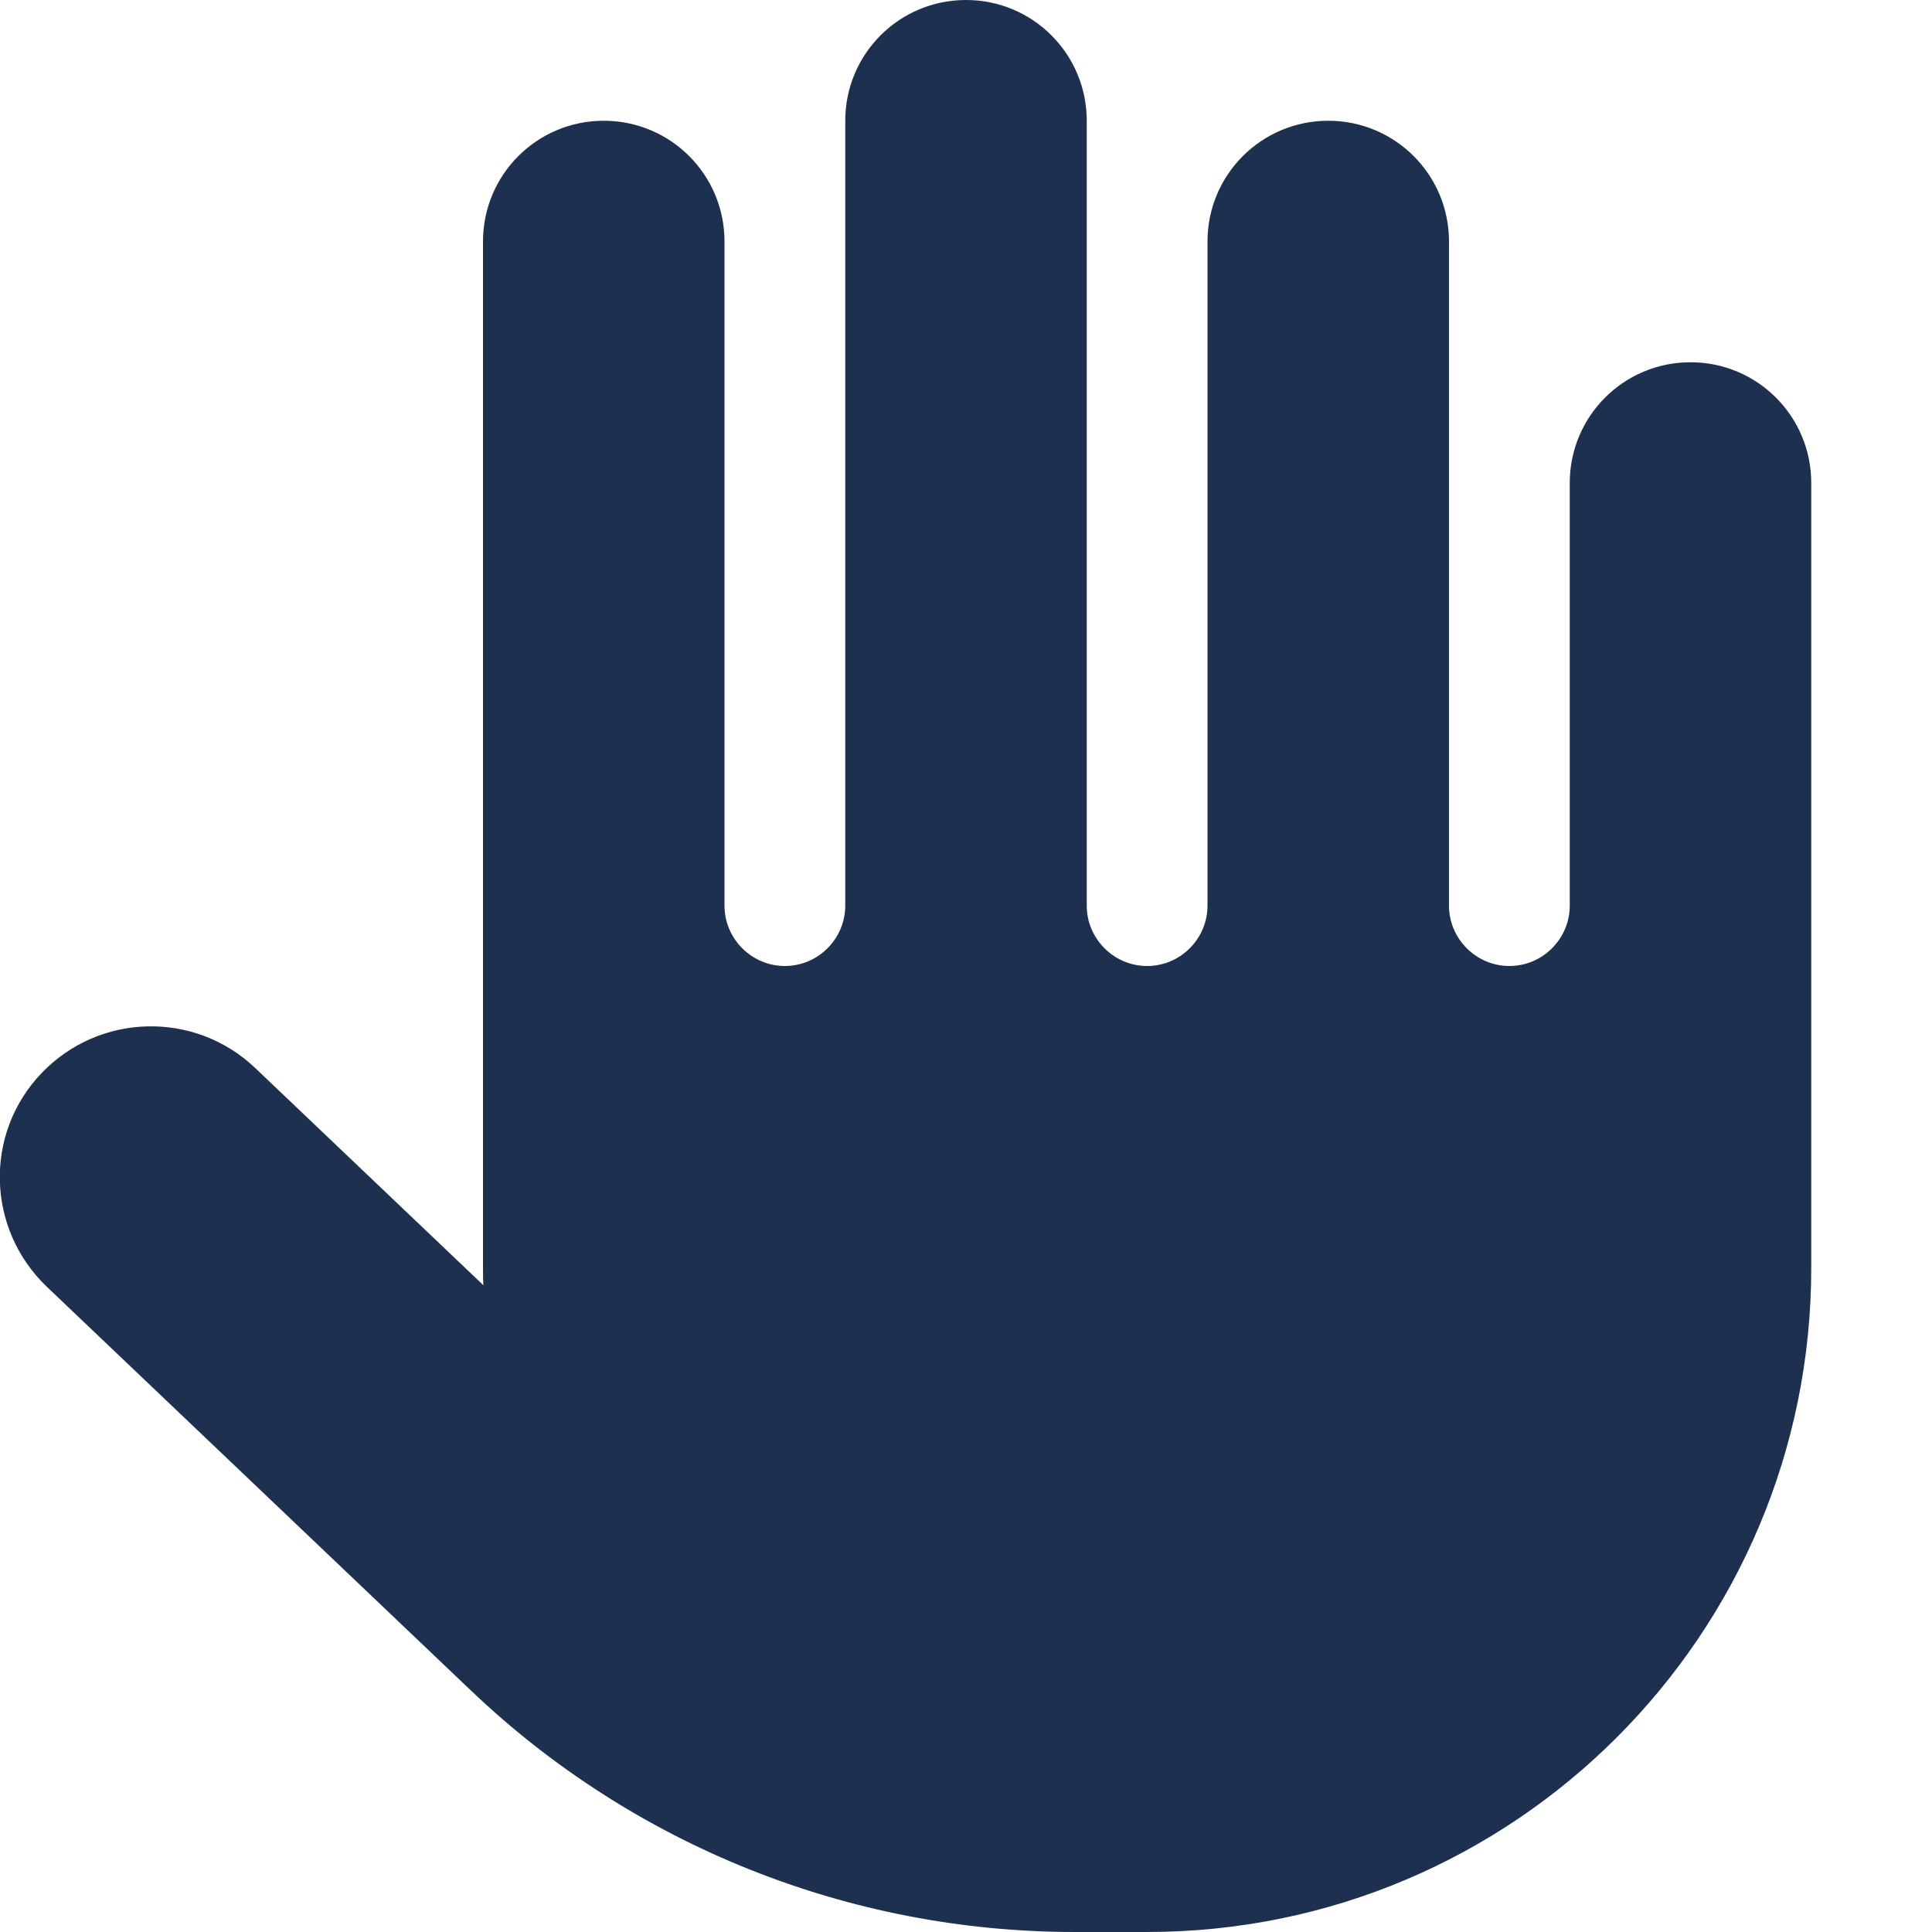
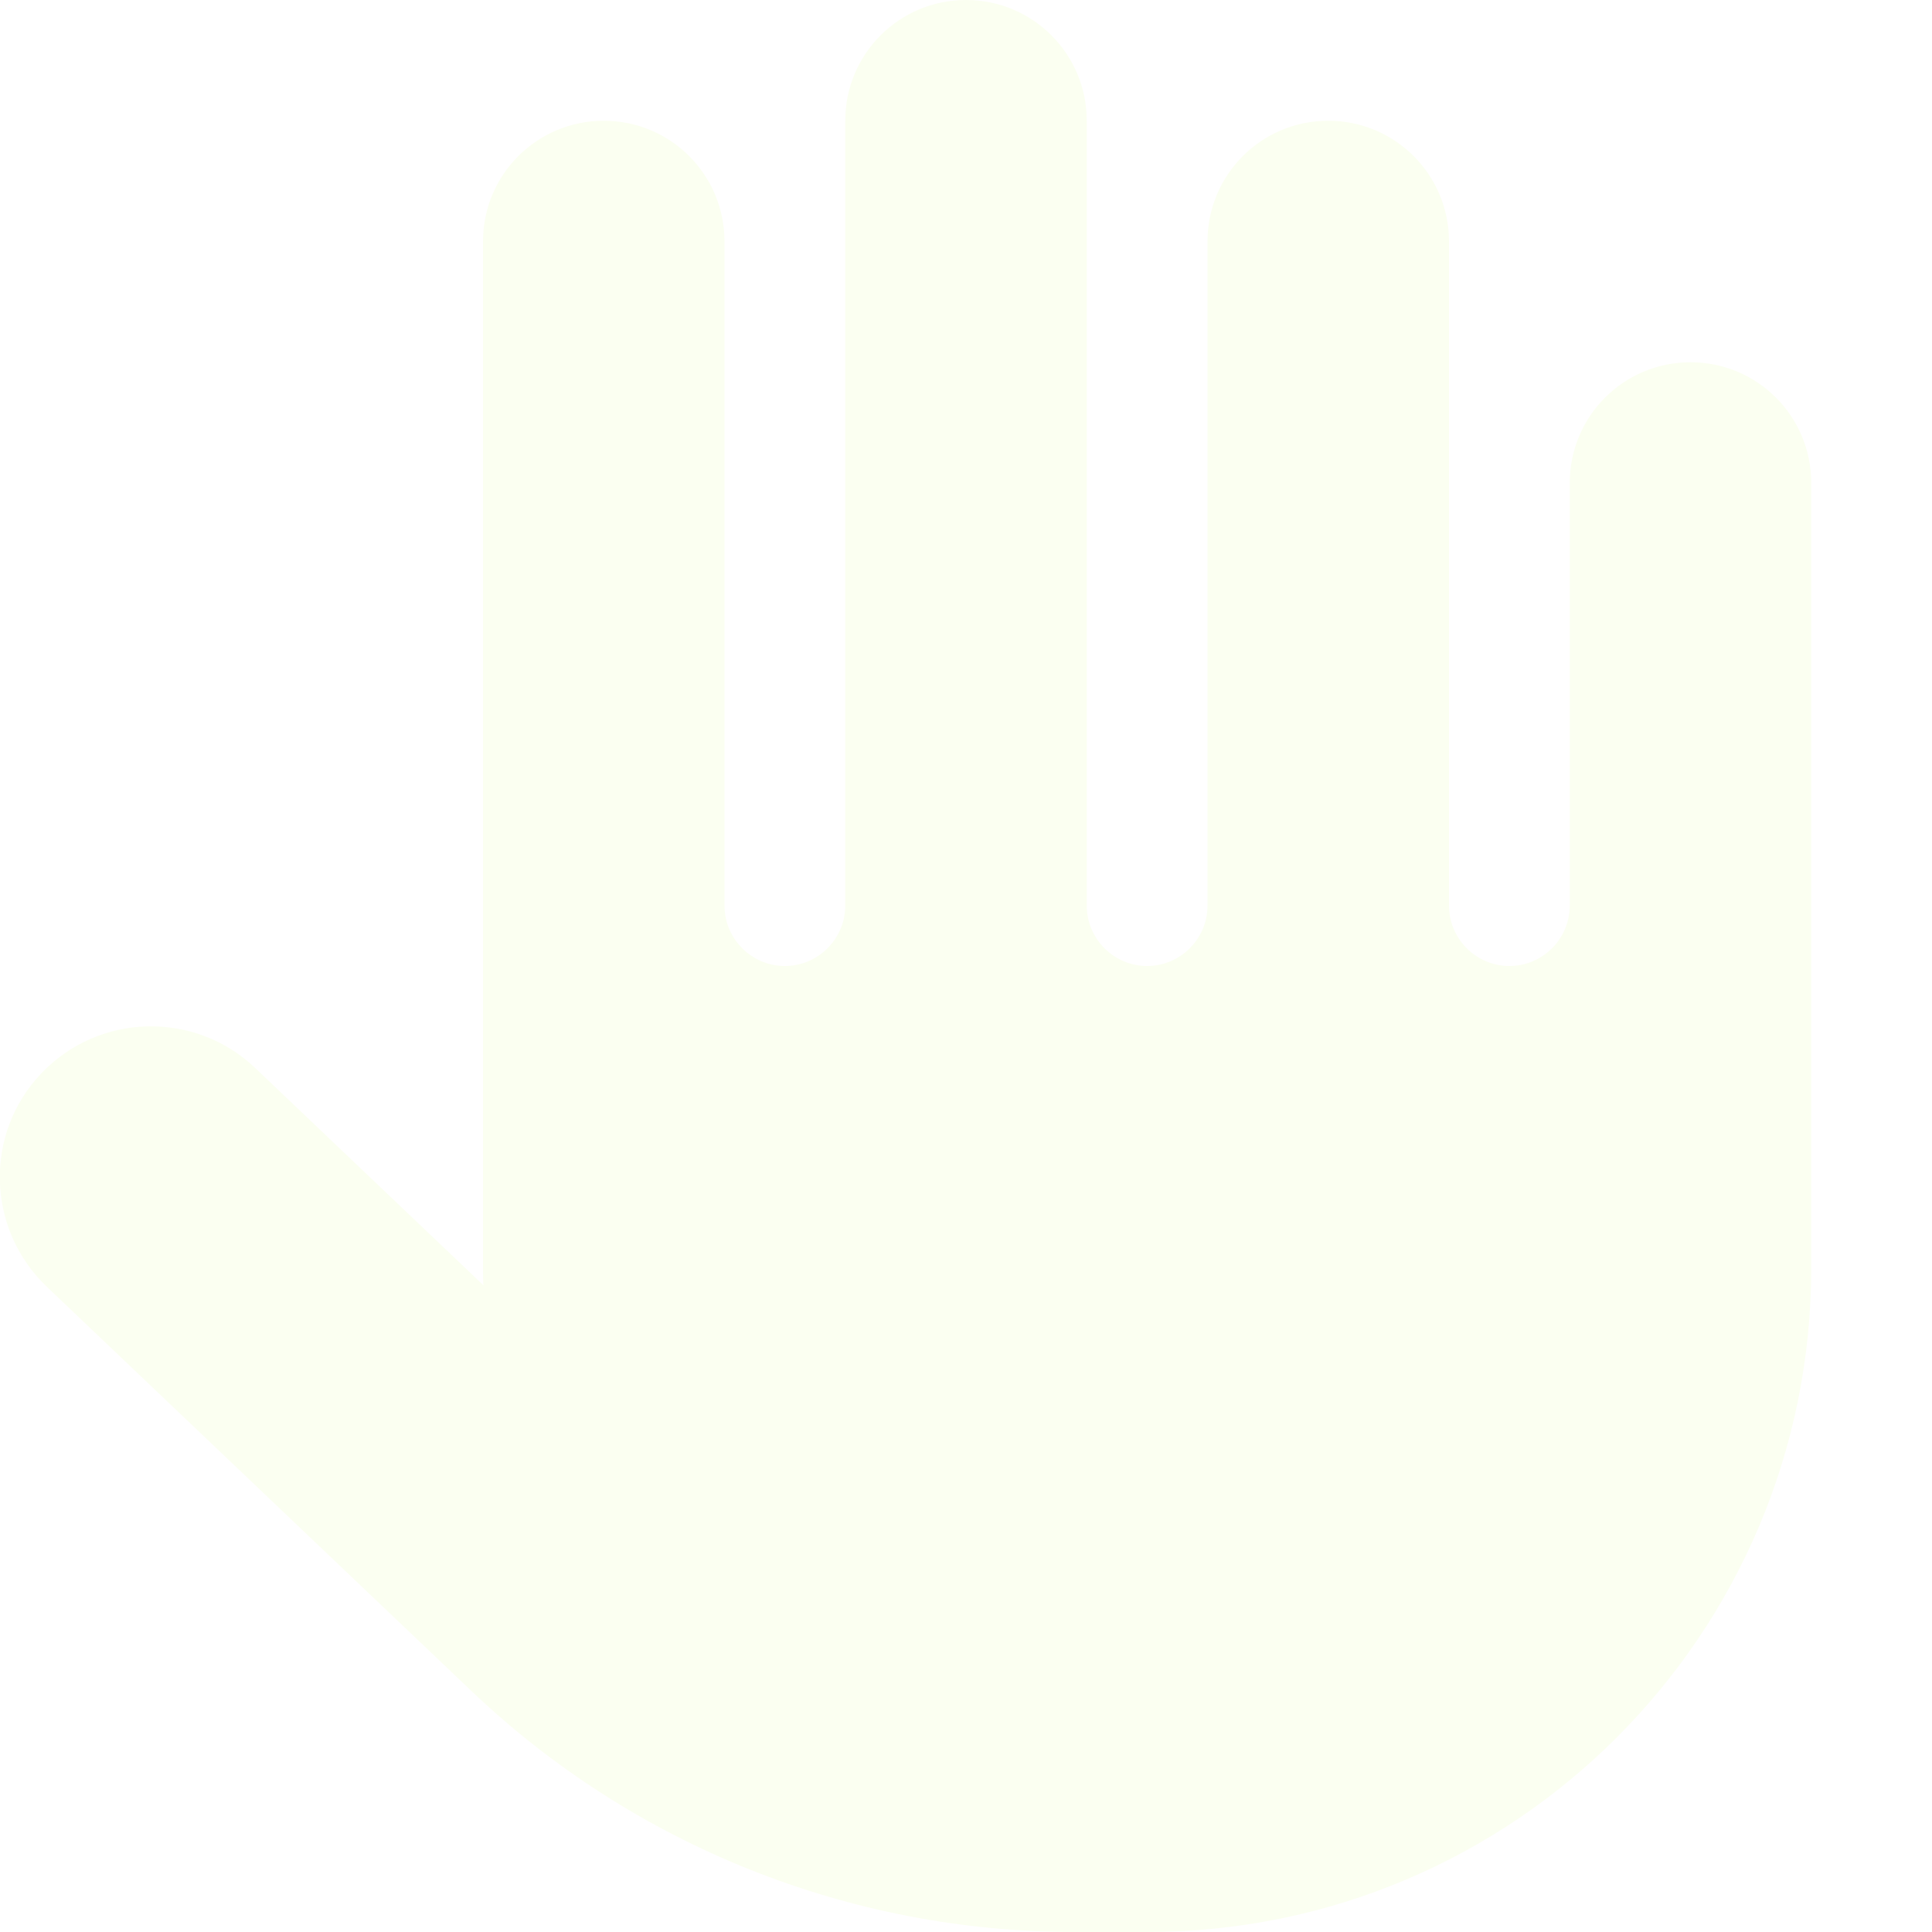
<svg xmlns="http://www.w3.org/2000/svg" height="16" width="16" viewBox="0 0 512 512">
-   <path opacity="1" fill="#1E3050" d="M288 32c0-17.7-14.3-32-32-32s-32 14.3-32 32V240c0 8.8-7.2 16-16 16s-16-7.2-16-16V64c0-17.7-14.3-32-32-32s-32 14.3-32 32V336c0 1.5 0 3.1 .1 4.6L67.6 283c-16-15.2-41.3-14.6-56.6 1.4s-14.6 41.3 1.4 56.6L124.8 448c43.1 41.1 100.4 64 160 64H304c97.2 0 176-78.8 176-176V128c0-17.7-14.3-32-32-32s-32 14.3-32 32V240c0 8.8-7.2 16-16 16s-16-7.2-16-16V64c0-17.7-14.3-32-32-32s-32 14.3-32 32V240c0 8.8-7.2 16-16 16s-16-7.2-16-16V32z" />
+   <path opacity="1" fill="#fbfff1" d="M288 32c0-17.7-14.3-32-32-32s-32 14.3-32 32V240c0 8.8-7.2 16-16 16s-16-7.2-16-16V64c0-17.7-14.3-32-32-32s-32 14.3-32 32V336c0 1.5 0 3.1 .1 4.6L67.6 283c-16-15.2-41.3-14.6-56.6 1.4s-14.6 41.3 1.4 56.6L124.8 448c43.1 41.1 100.4 64 160 64H304c97.2 0 176-78.8 176-176V128c0-17.7-14.3-32-32-32s-32 14.3-32 32V240c0 8.8-7.2 16-16 16s-16-7.2-16-16V64c0-17.7-14.3-32-32-32s-32 14.3-32 32V240c0 8.8-7.2 16-16 16s-16-7.2-16-16V32z" />
</svg>
